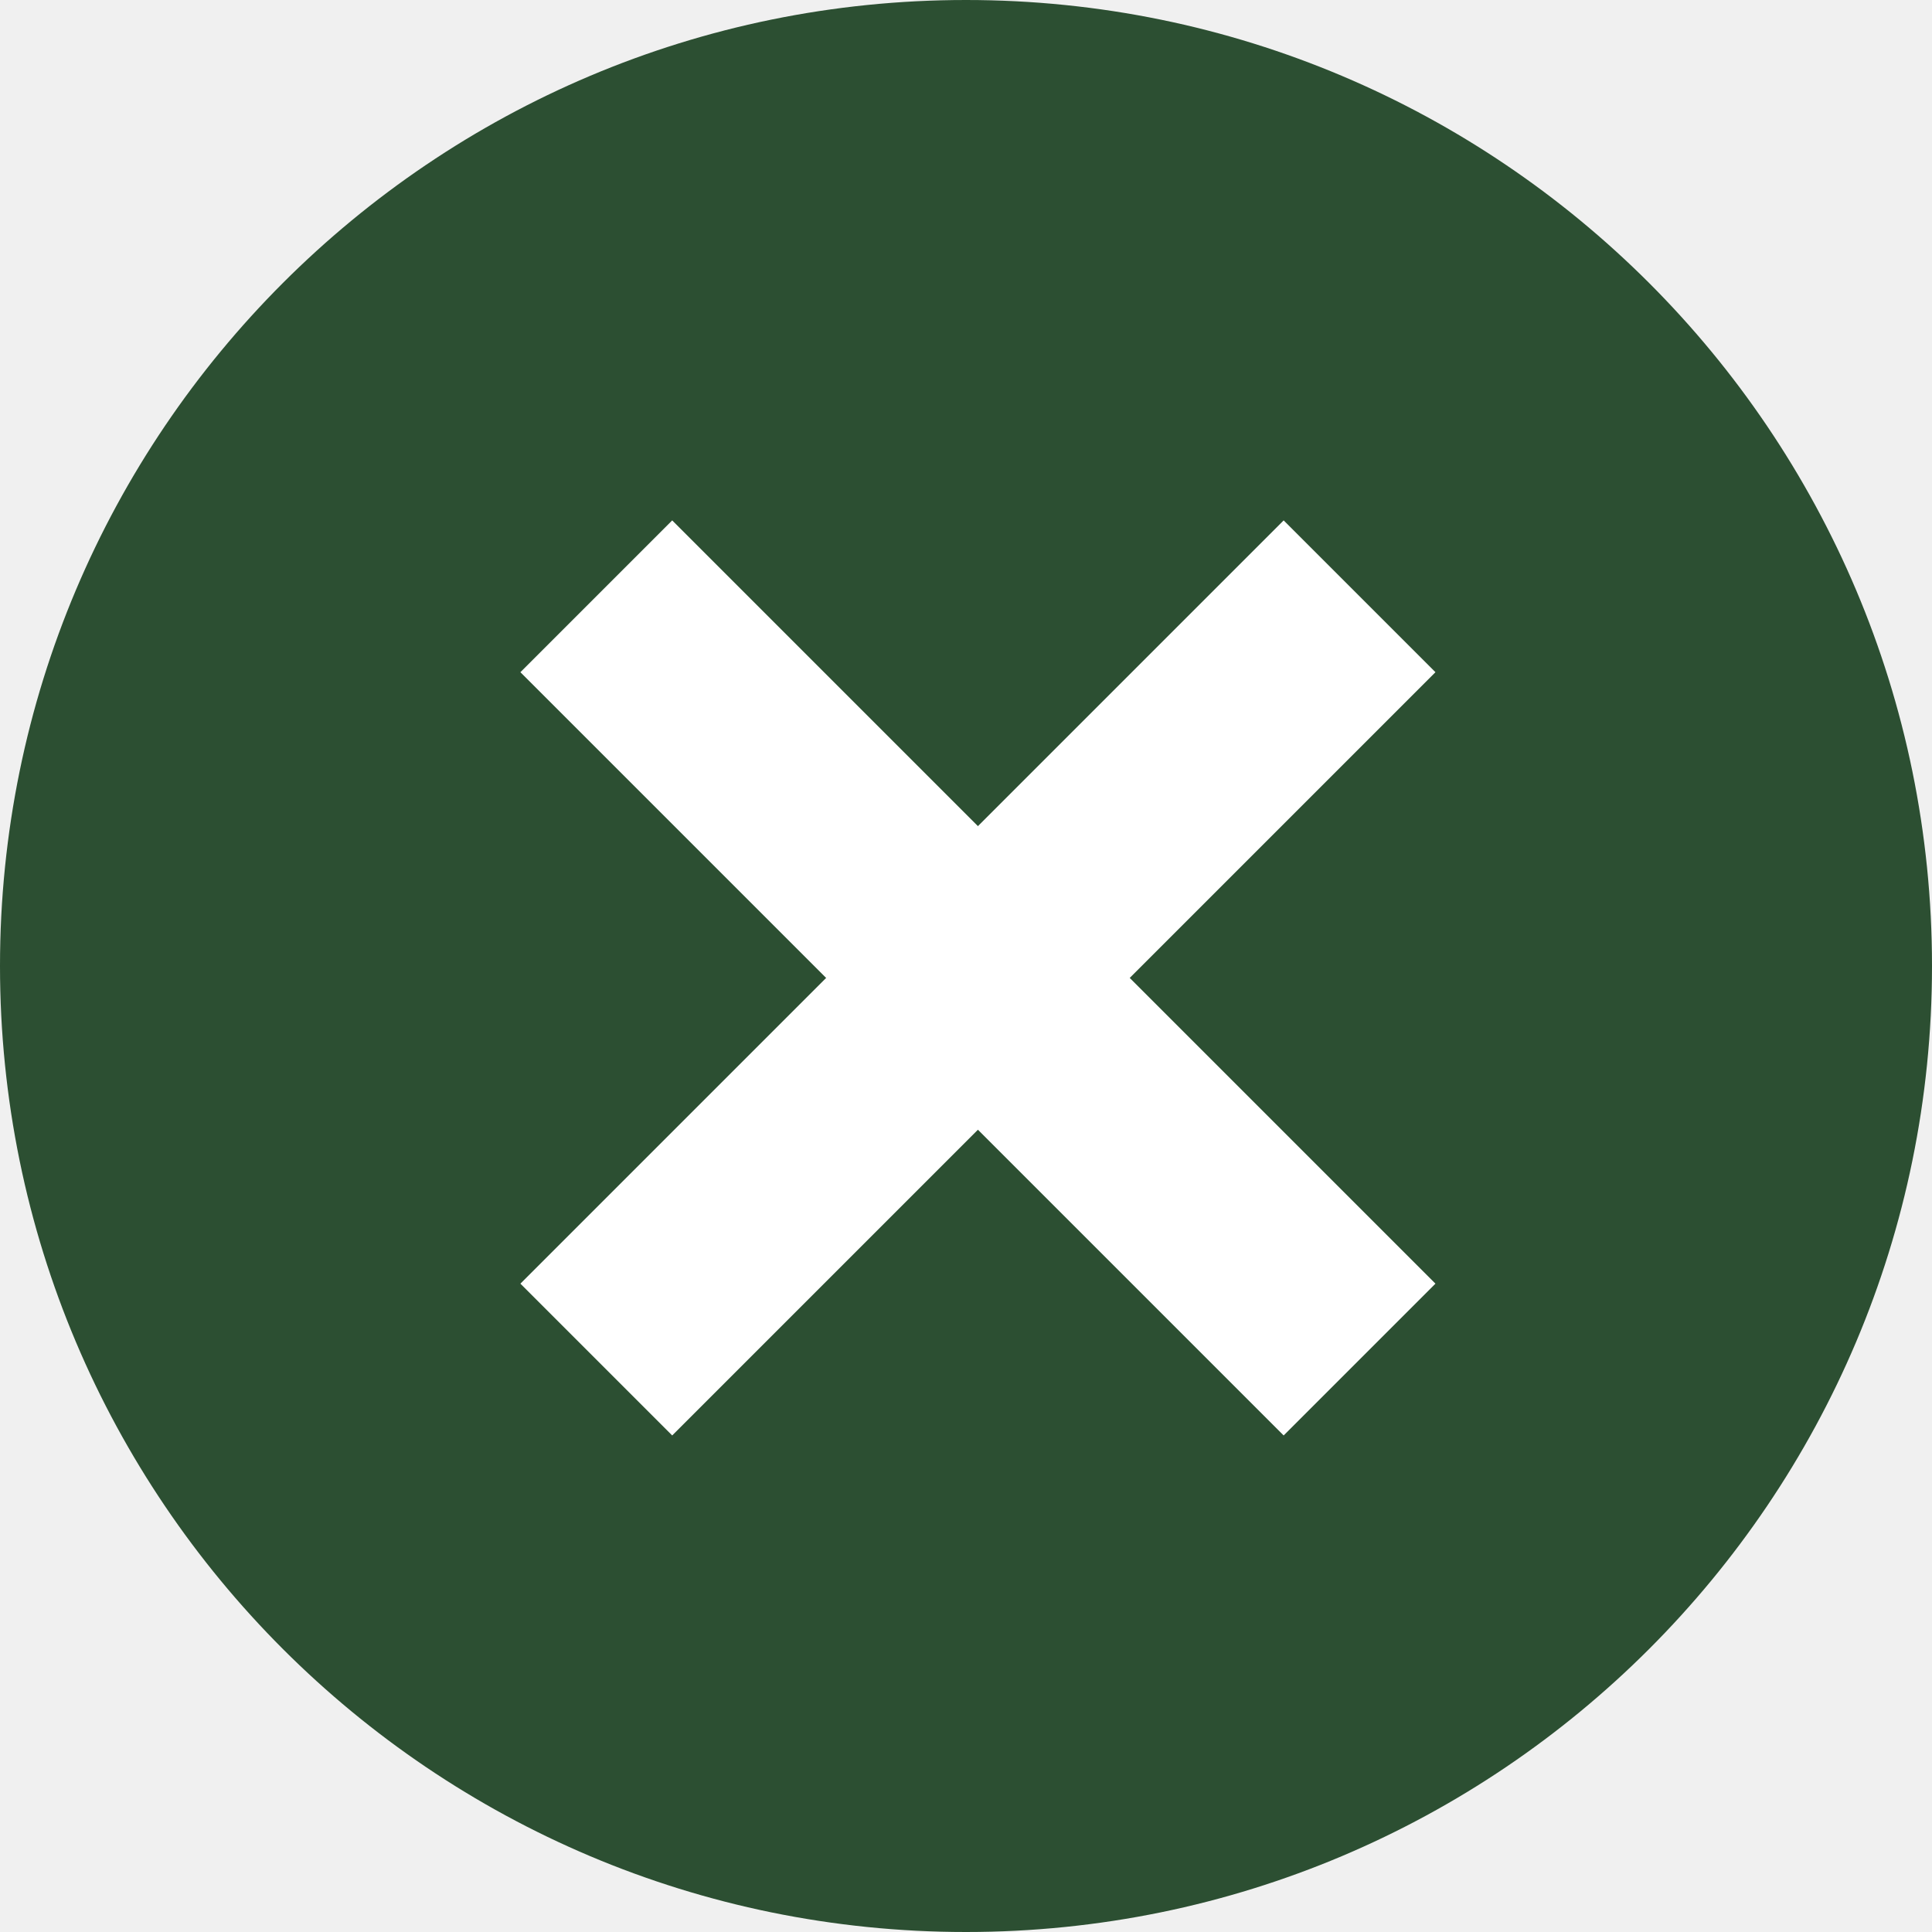
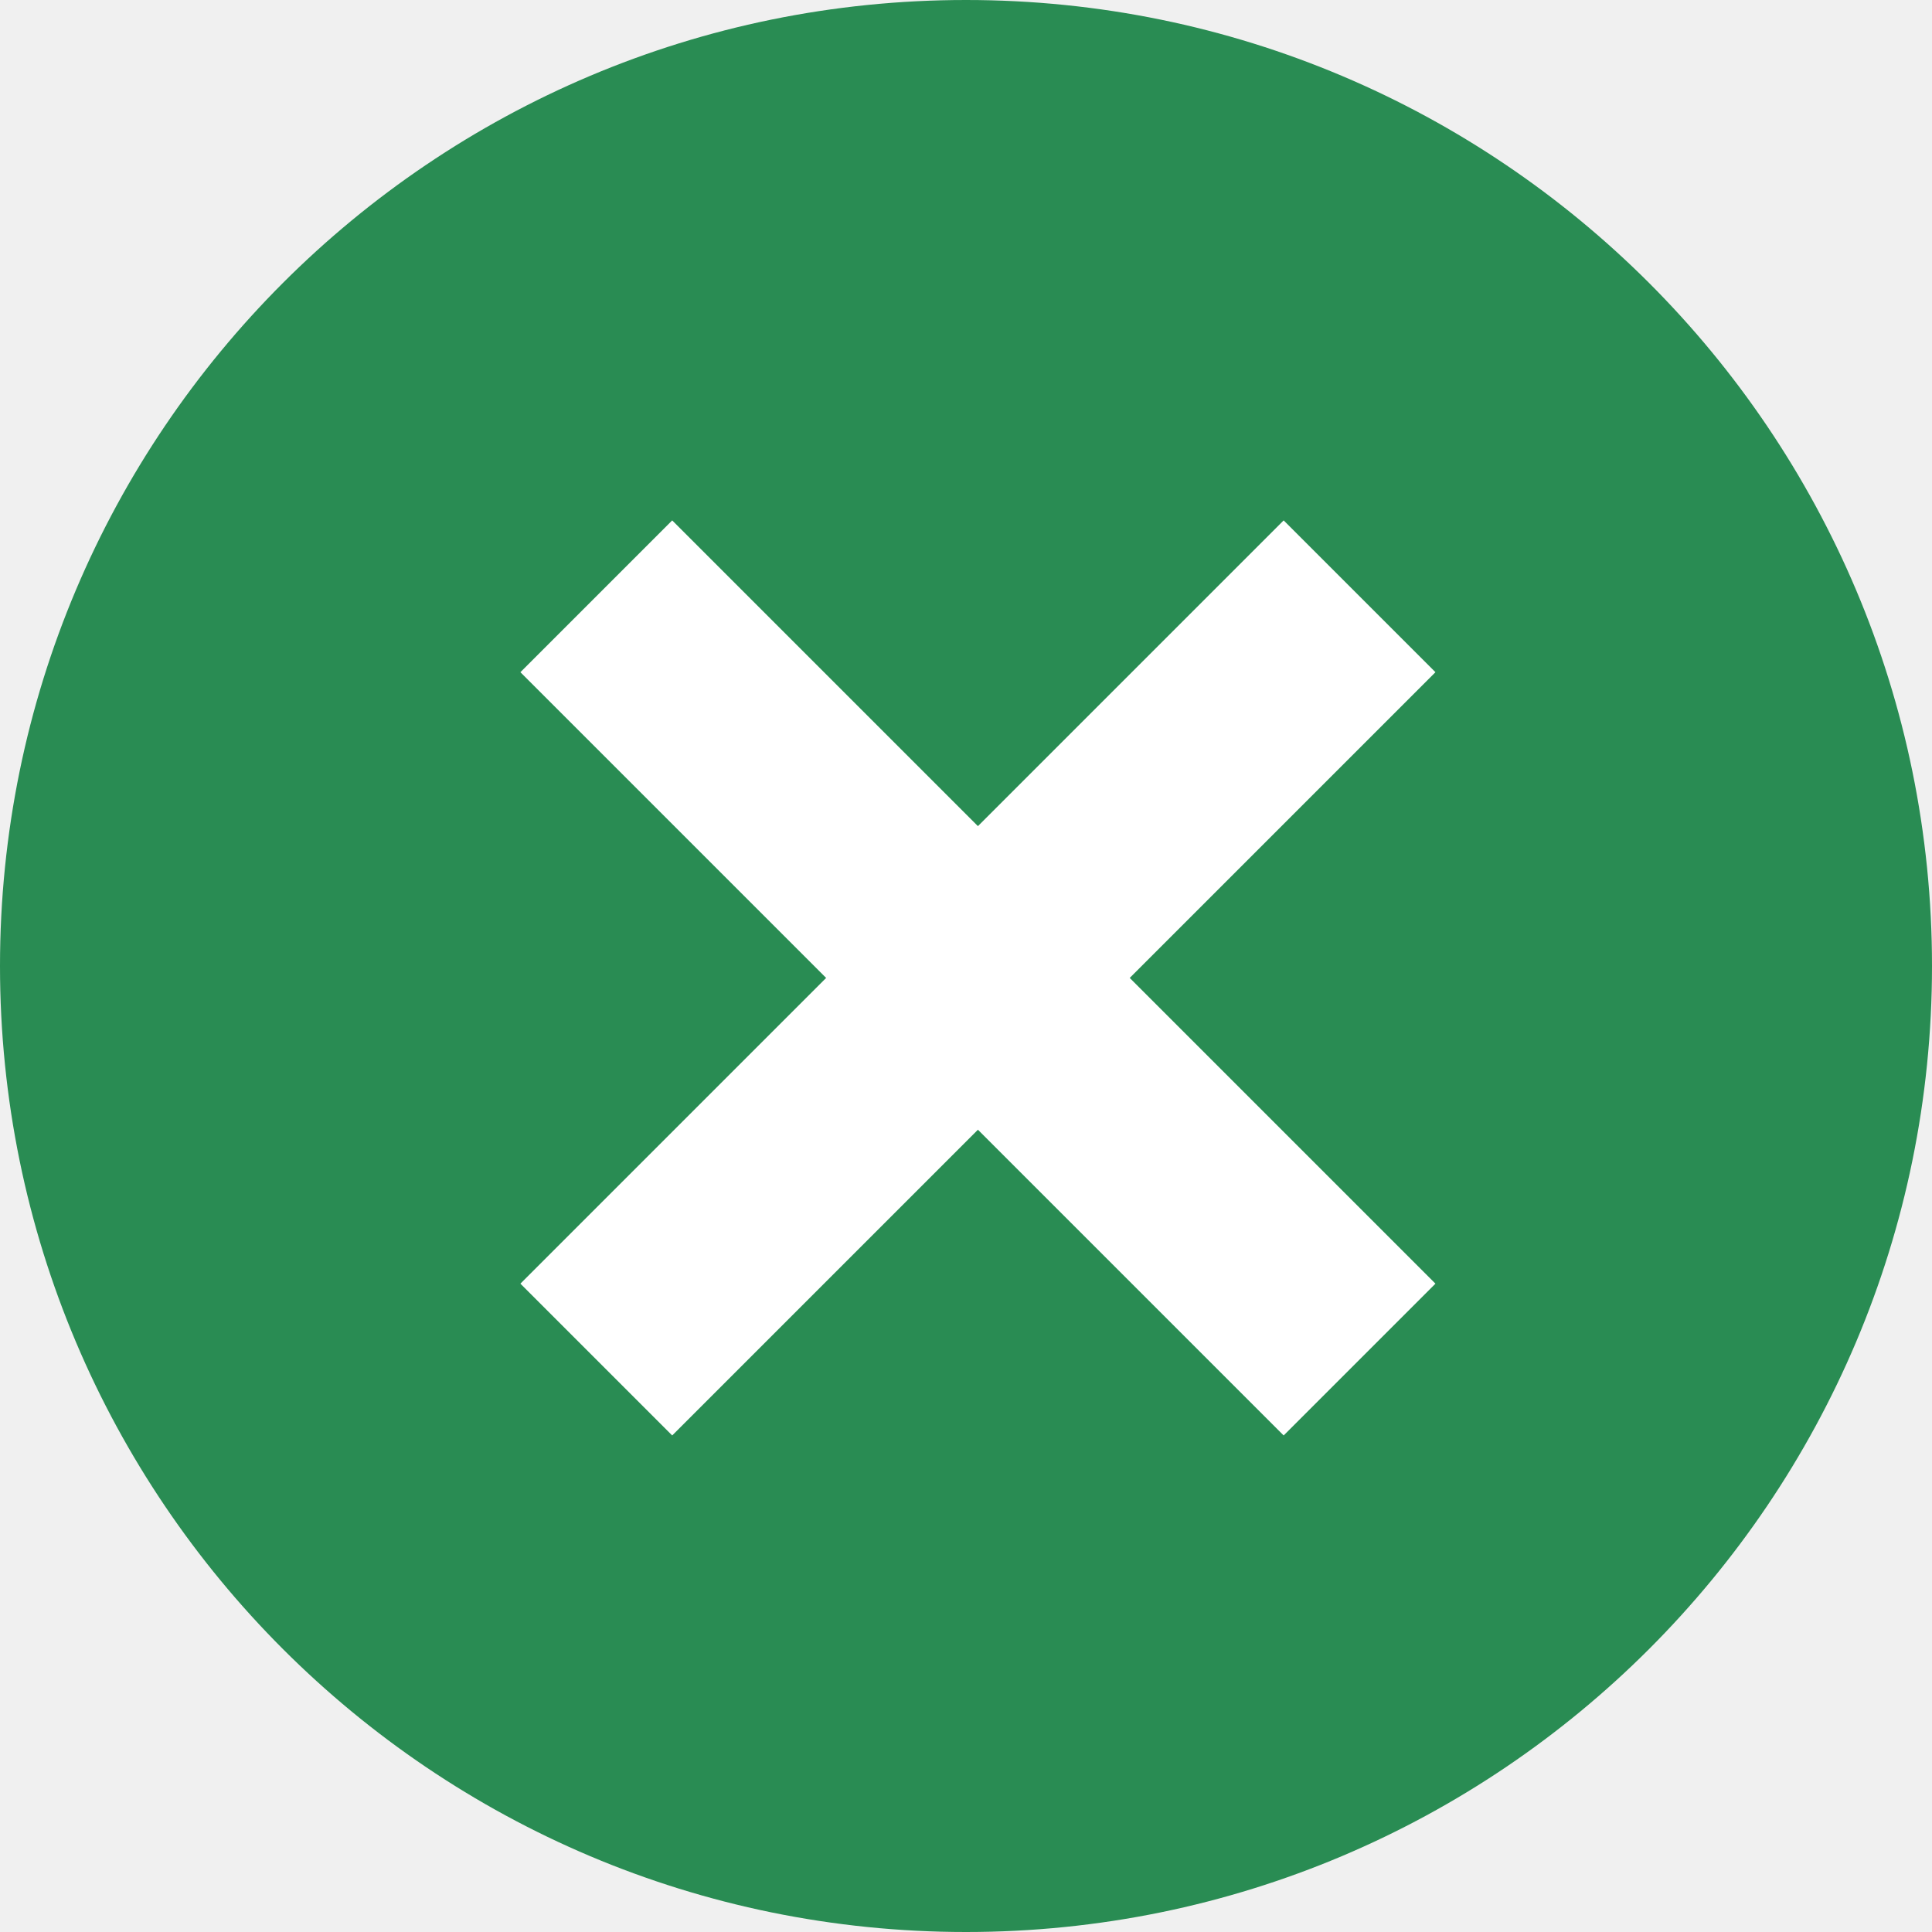
<svg xmlns="http://www.w3.org/2000/svg" width="81" height="81" viewBox="0 0 81 81" fill="none">
-   <circle cx="40.5" cy="40.5" r="40.5" fill="#2C4F32" />
+   <circle cx="40.5" cy="40.5" r="40.5" fill="#298c53" />
  <path d="M25 25L57 57" stroke="white" stroke-width="9" />
  <path d="M57 25L25 57" stroke="white" stroke-width="9" />
</svg>
